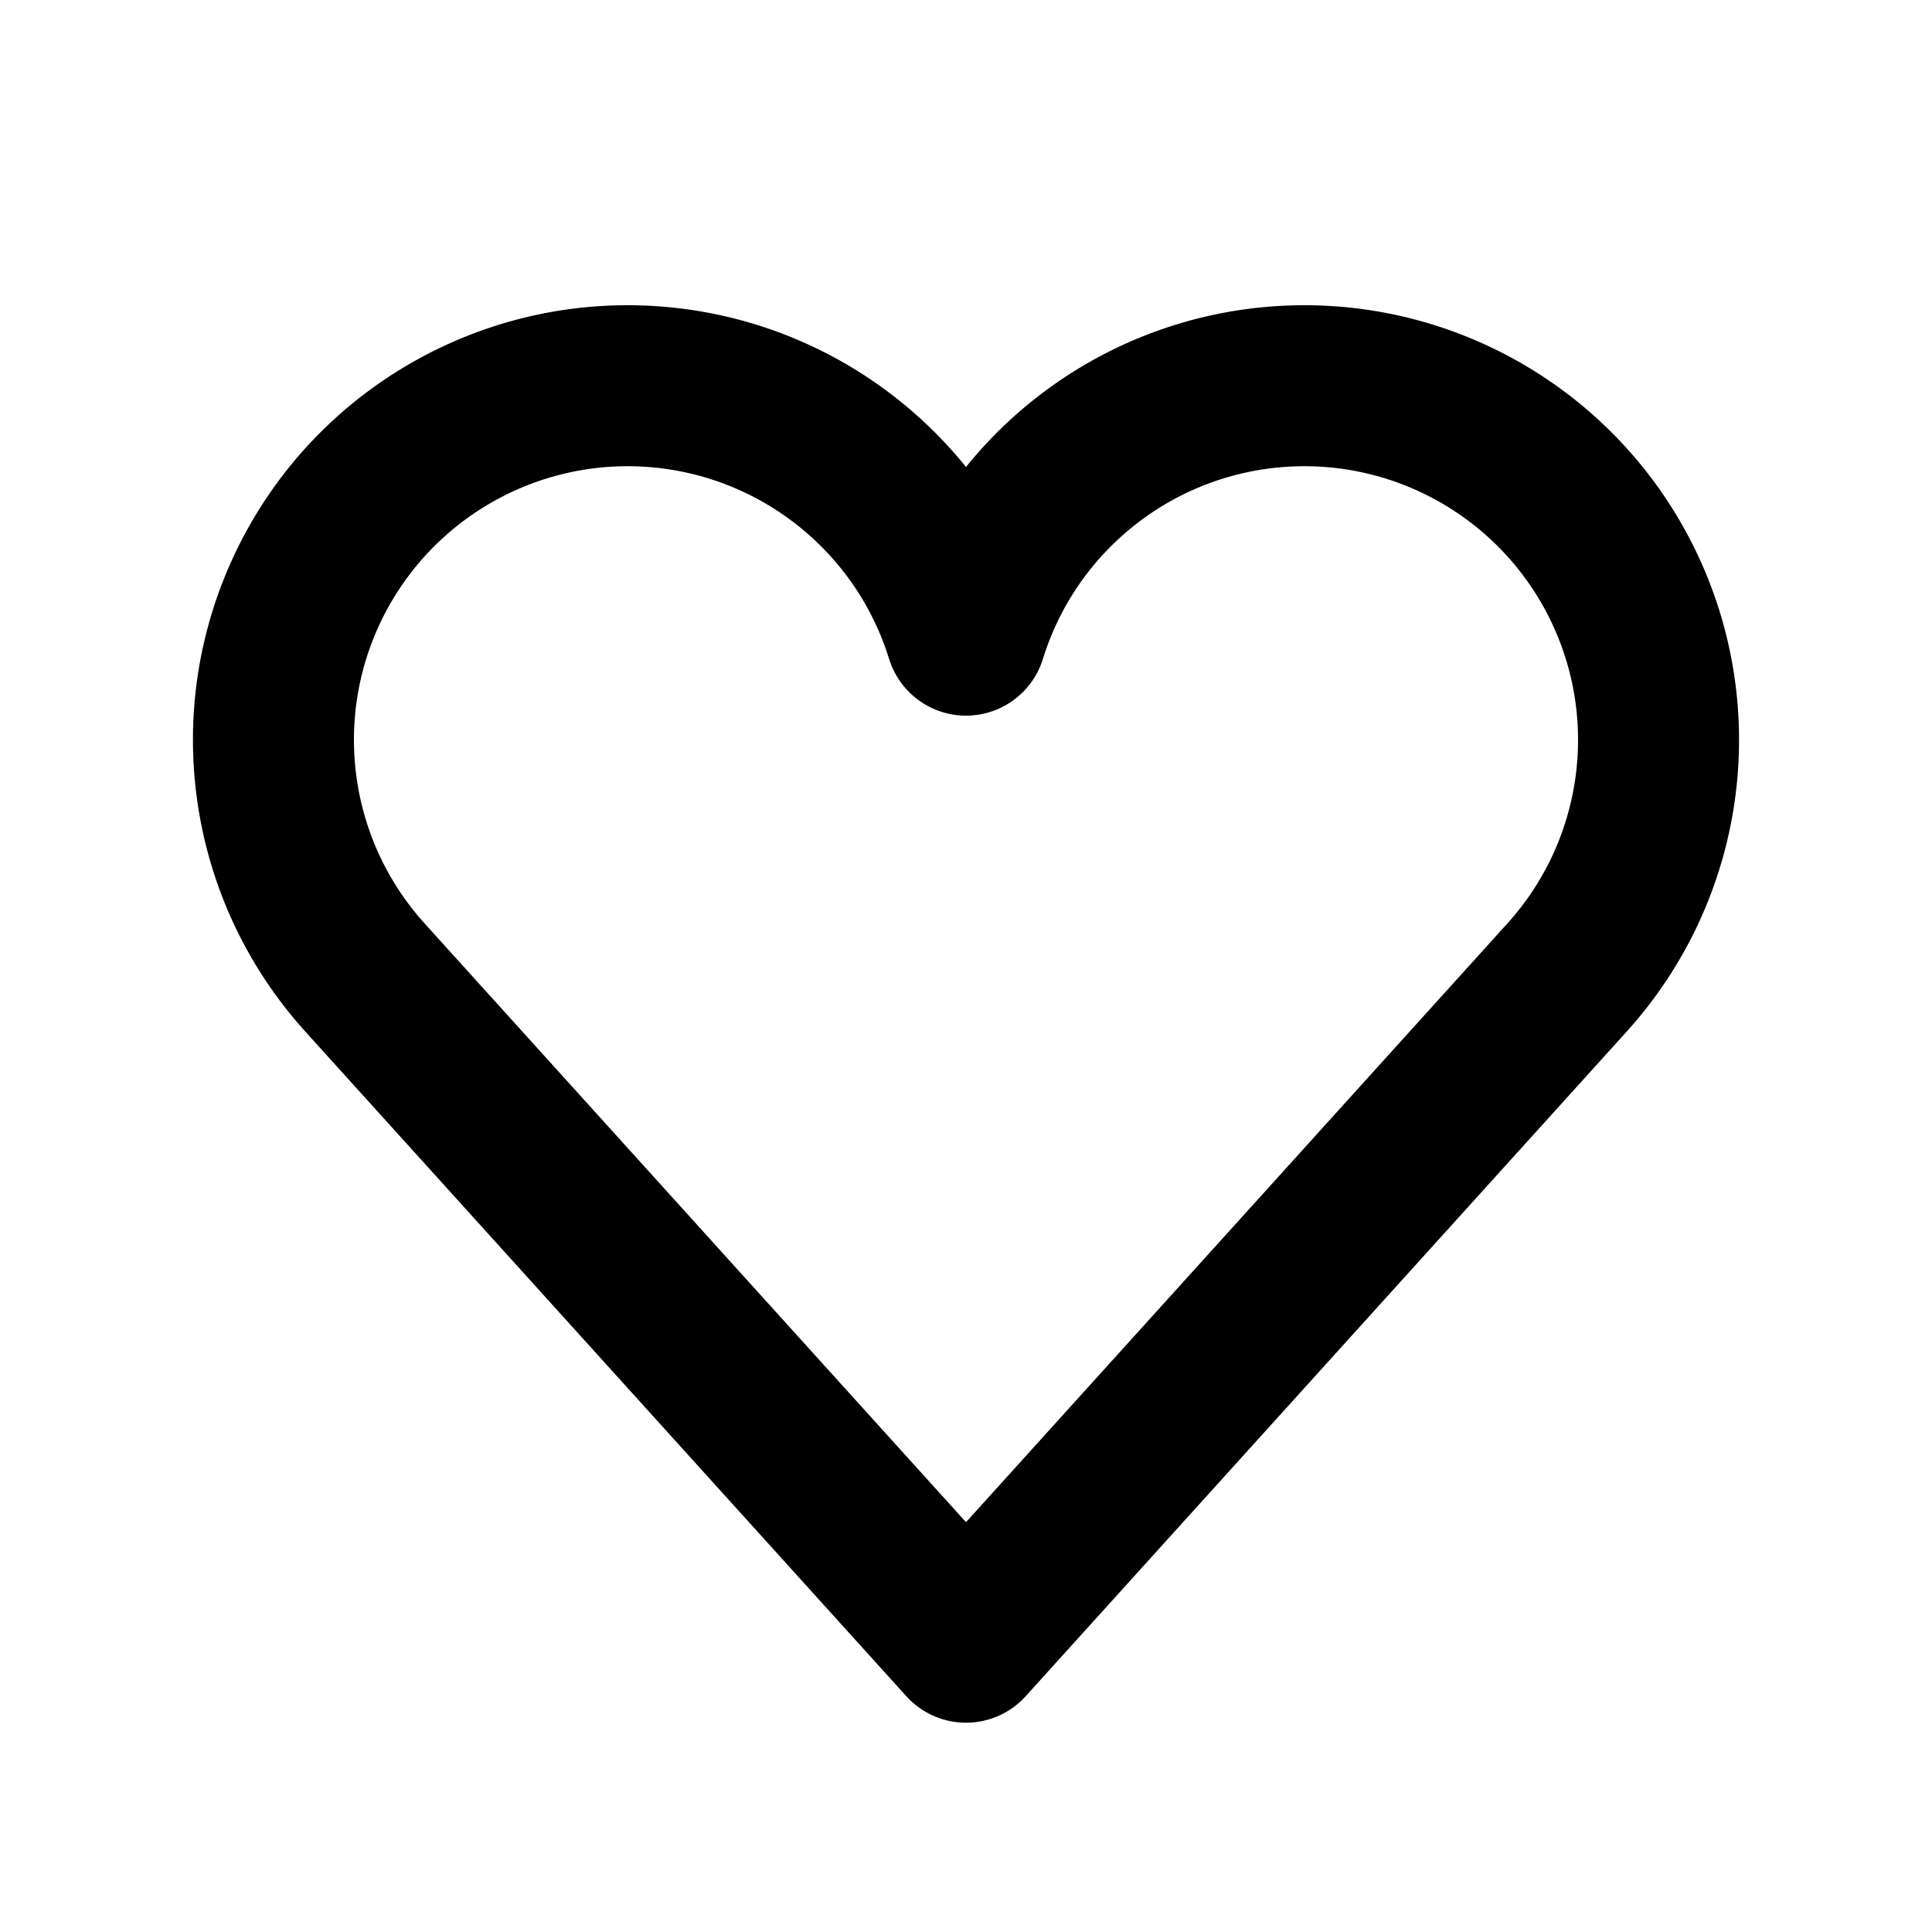
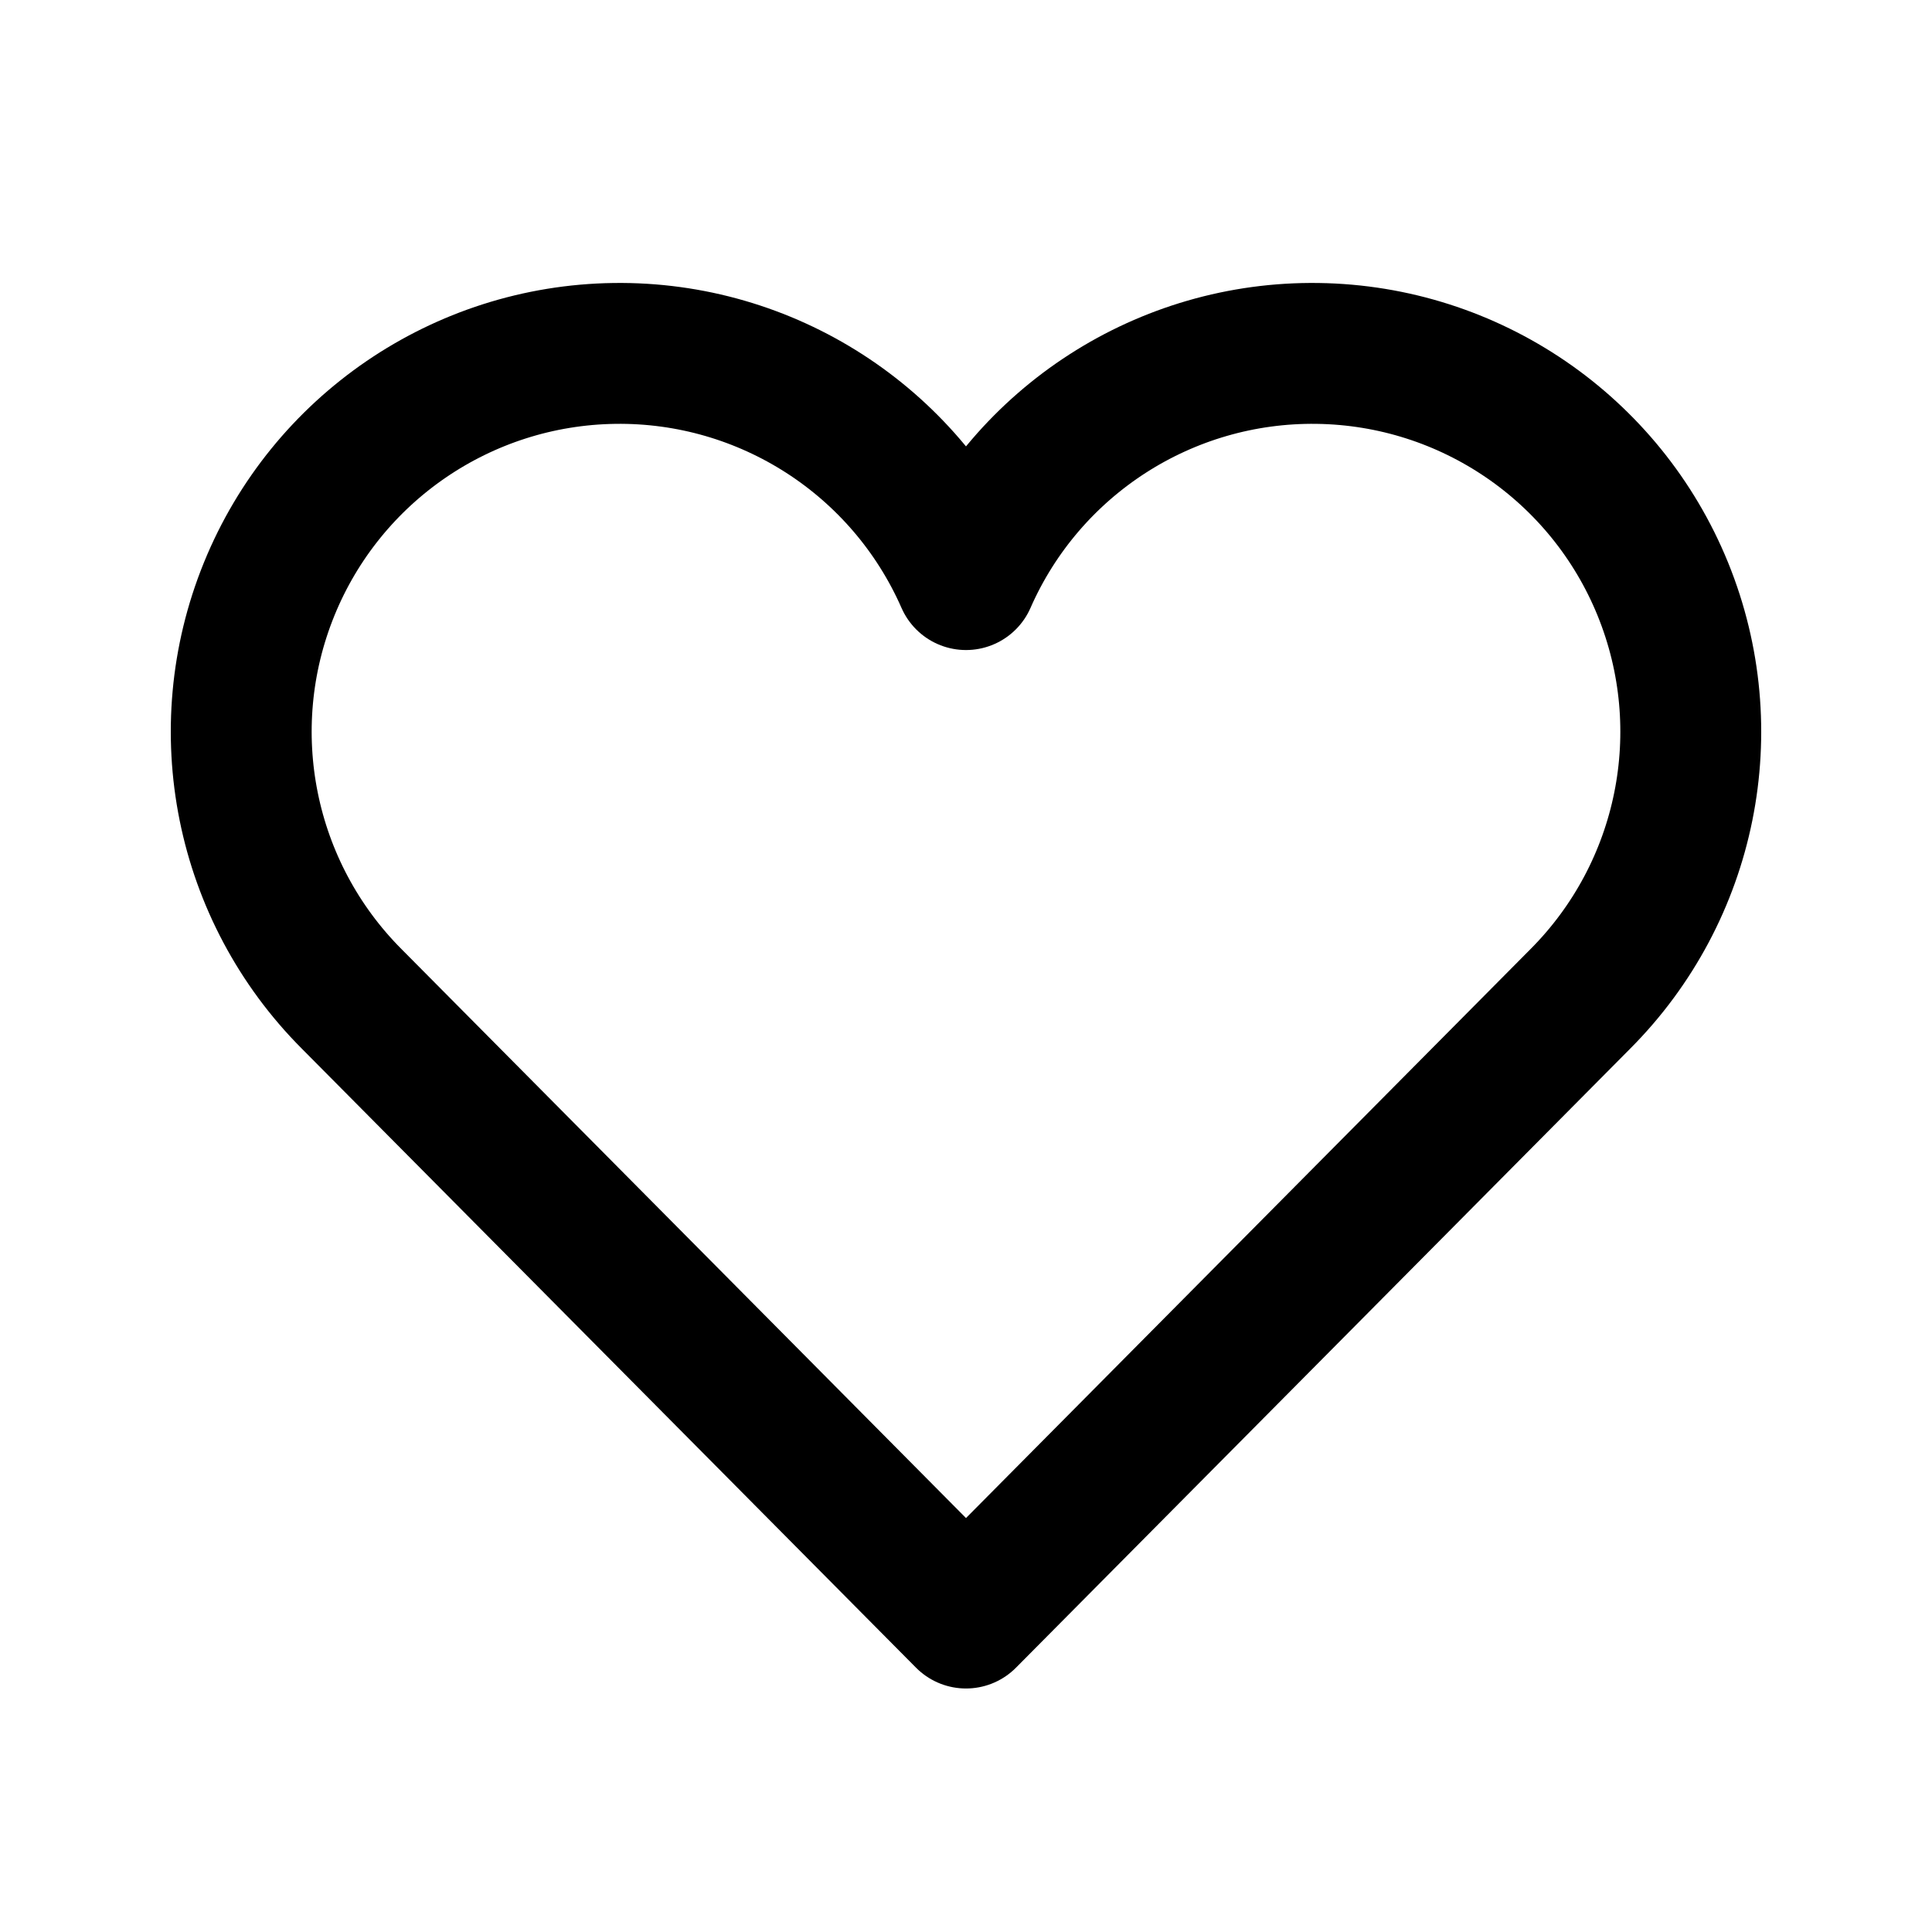
<svg xmlns="http://www.w3.org/2000/svg" width="24" height="24" viewBox="0 0 24 24">
-   <path d="M12,20.4 L4.54,12.15 A4.4,4.4 0 1 1 12,7.89 A4.4,4.4 0 1 1 19.46,12.15 Z" fill="none" stroke="#000000" stroke-width="2" stroke-linecap="round" stroke-linejoin="round" />
+   <path d="M12,20.1 L4.37,12.41 A4.7,4.7 0 1 1 12,7.2 A4.7,4.7 0 1 1 19.63,12.41 Z" fill="none" stroke="#000000" stroke-width="1.75" stroke-linecap="round" stroke-linejoin="round" />
</svg>
